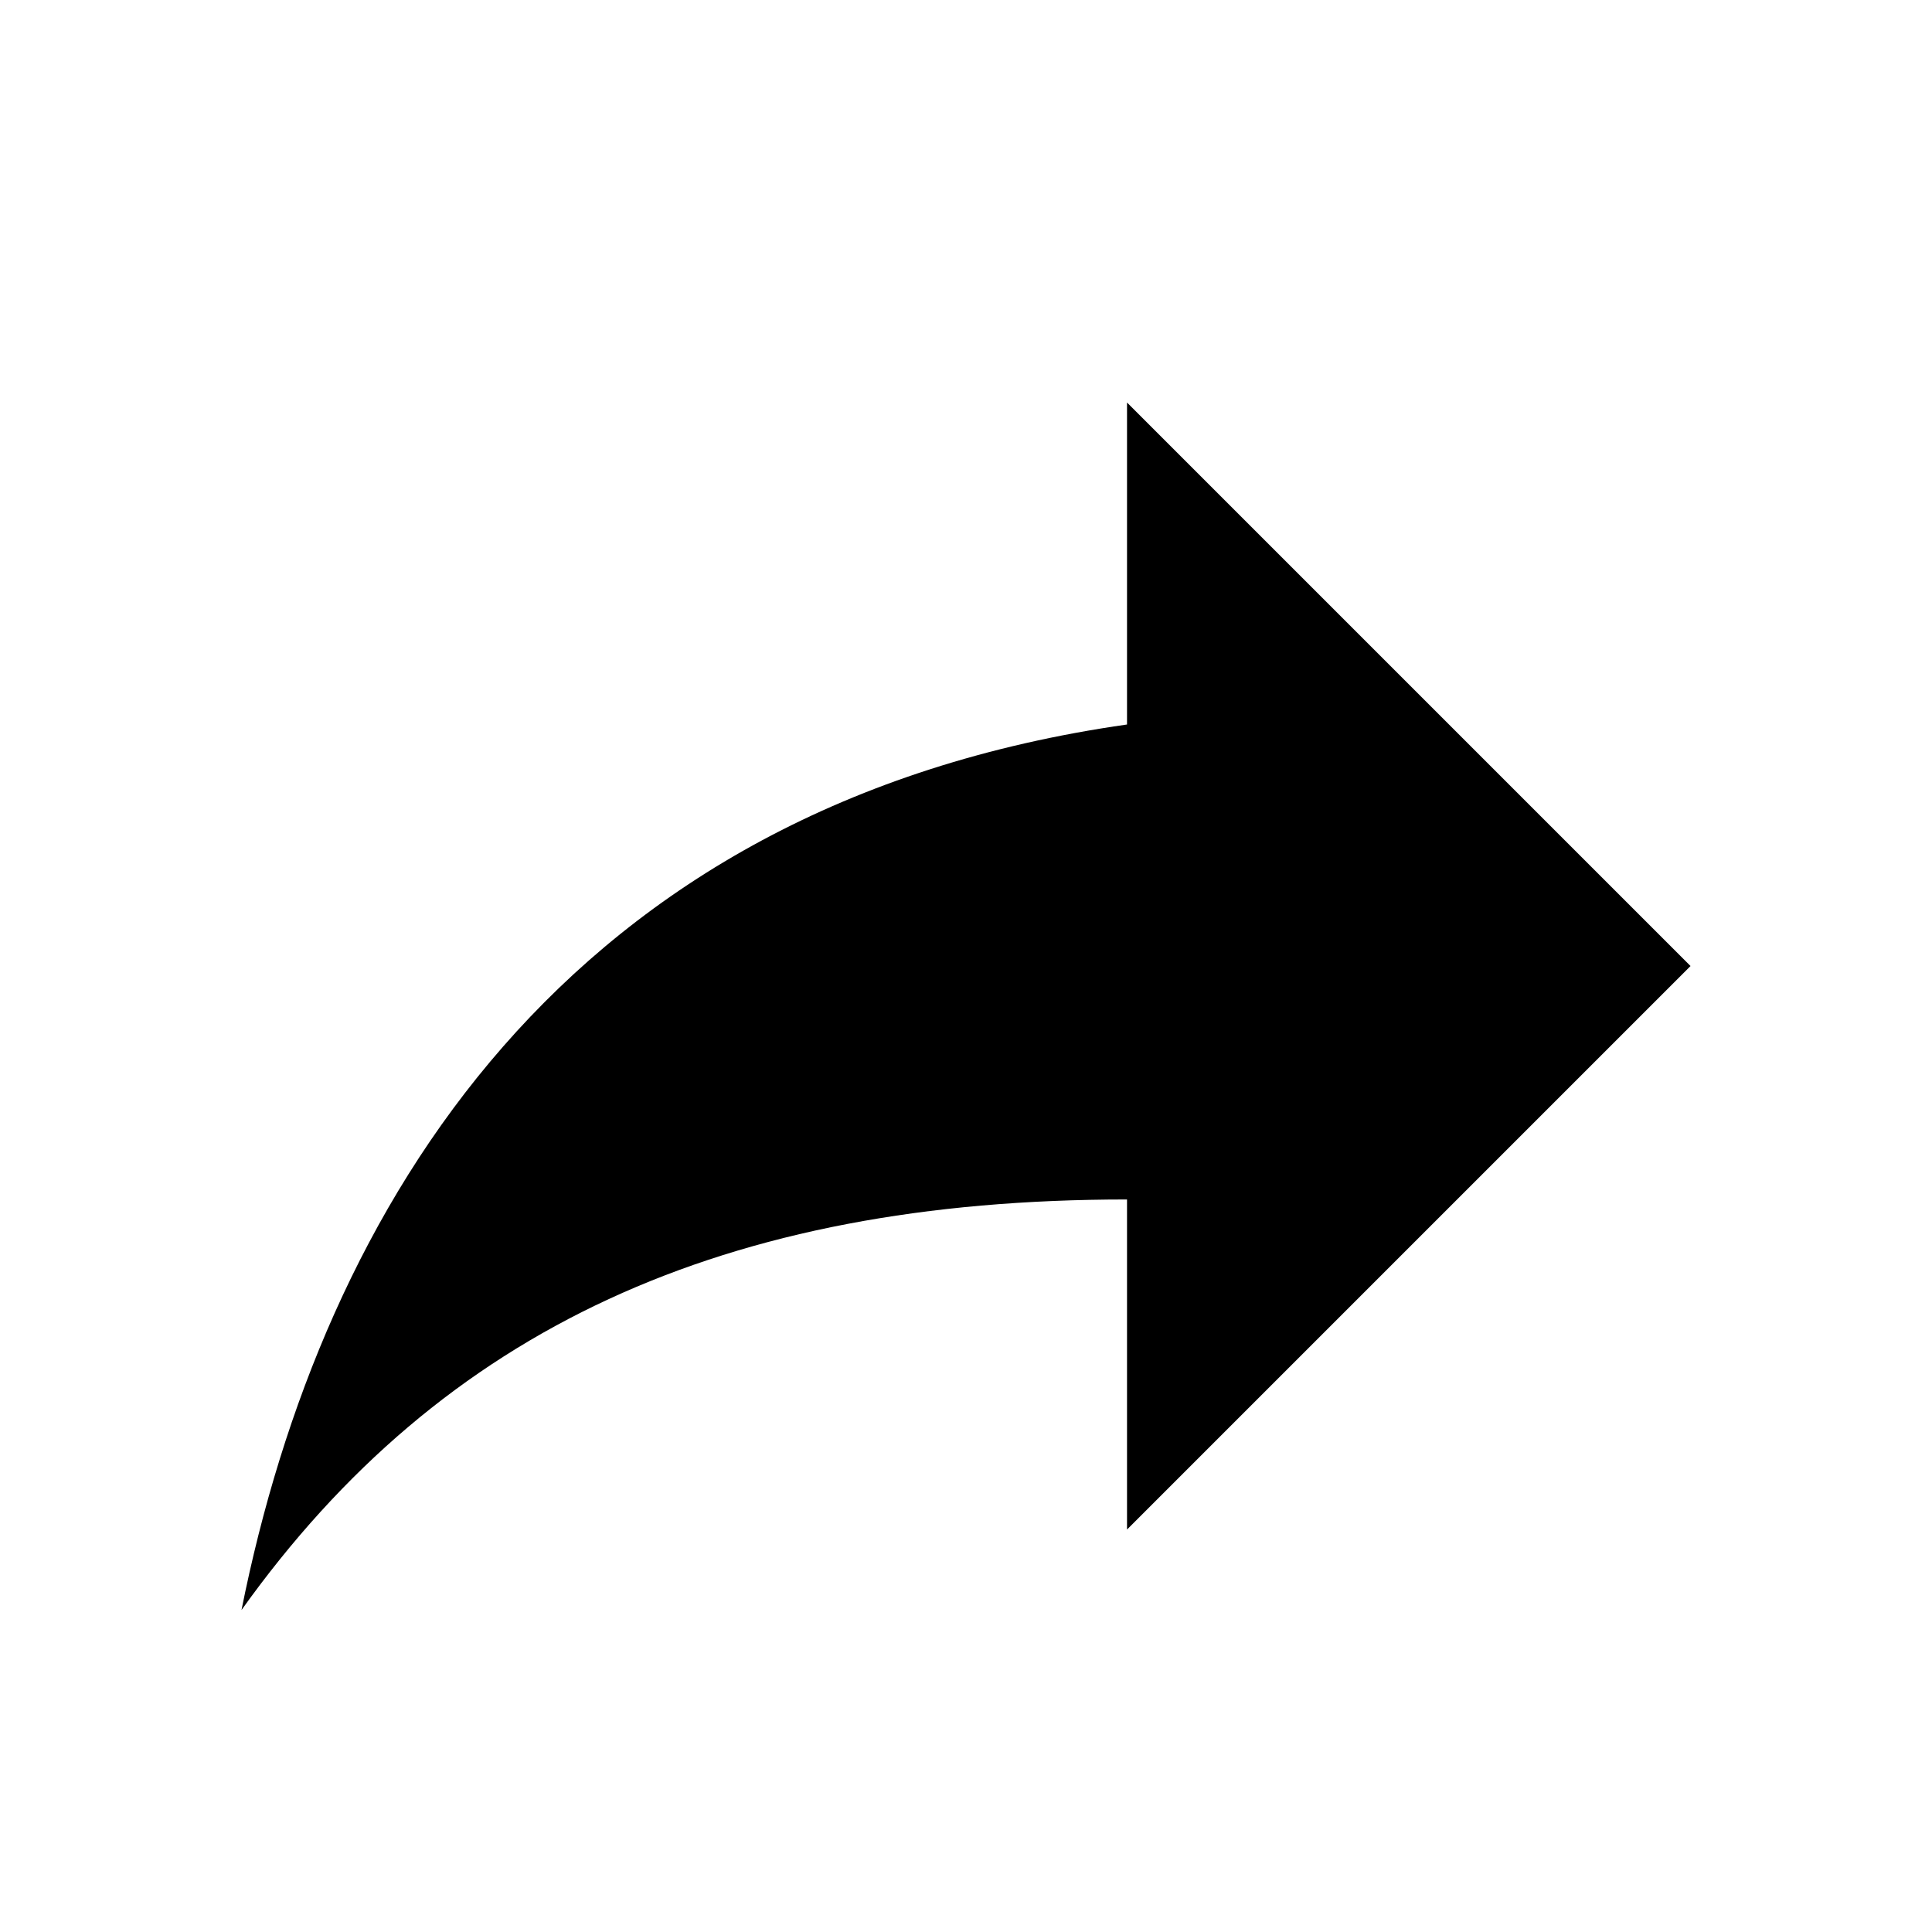
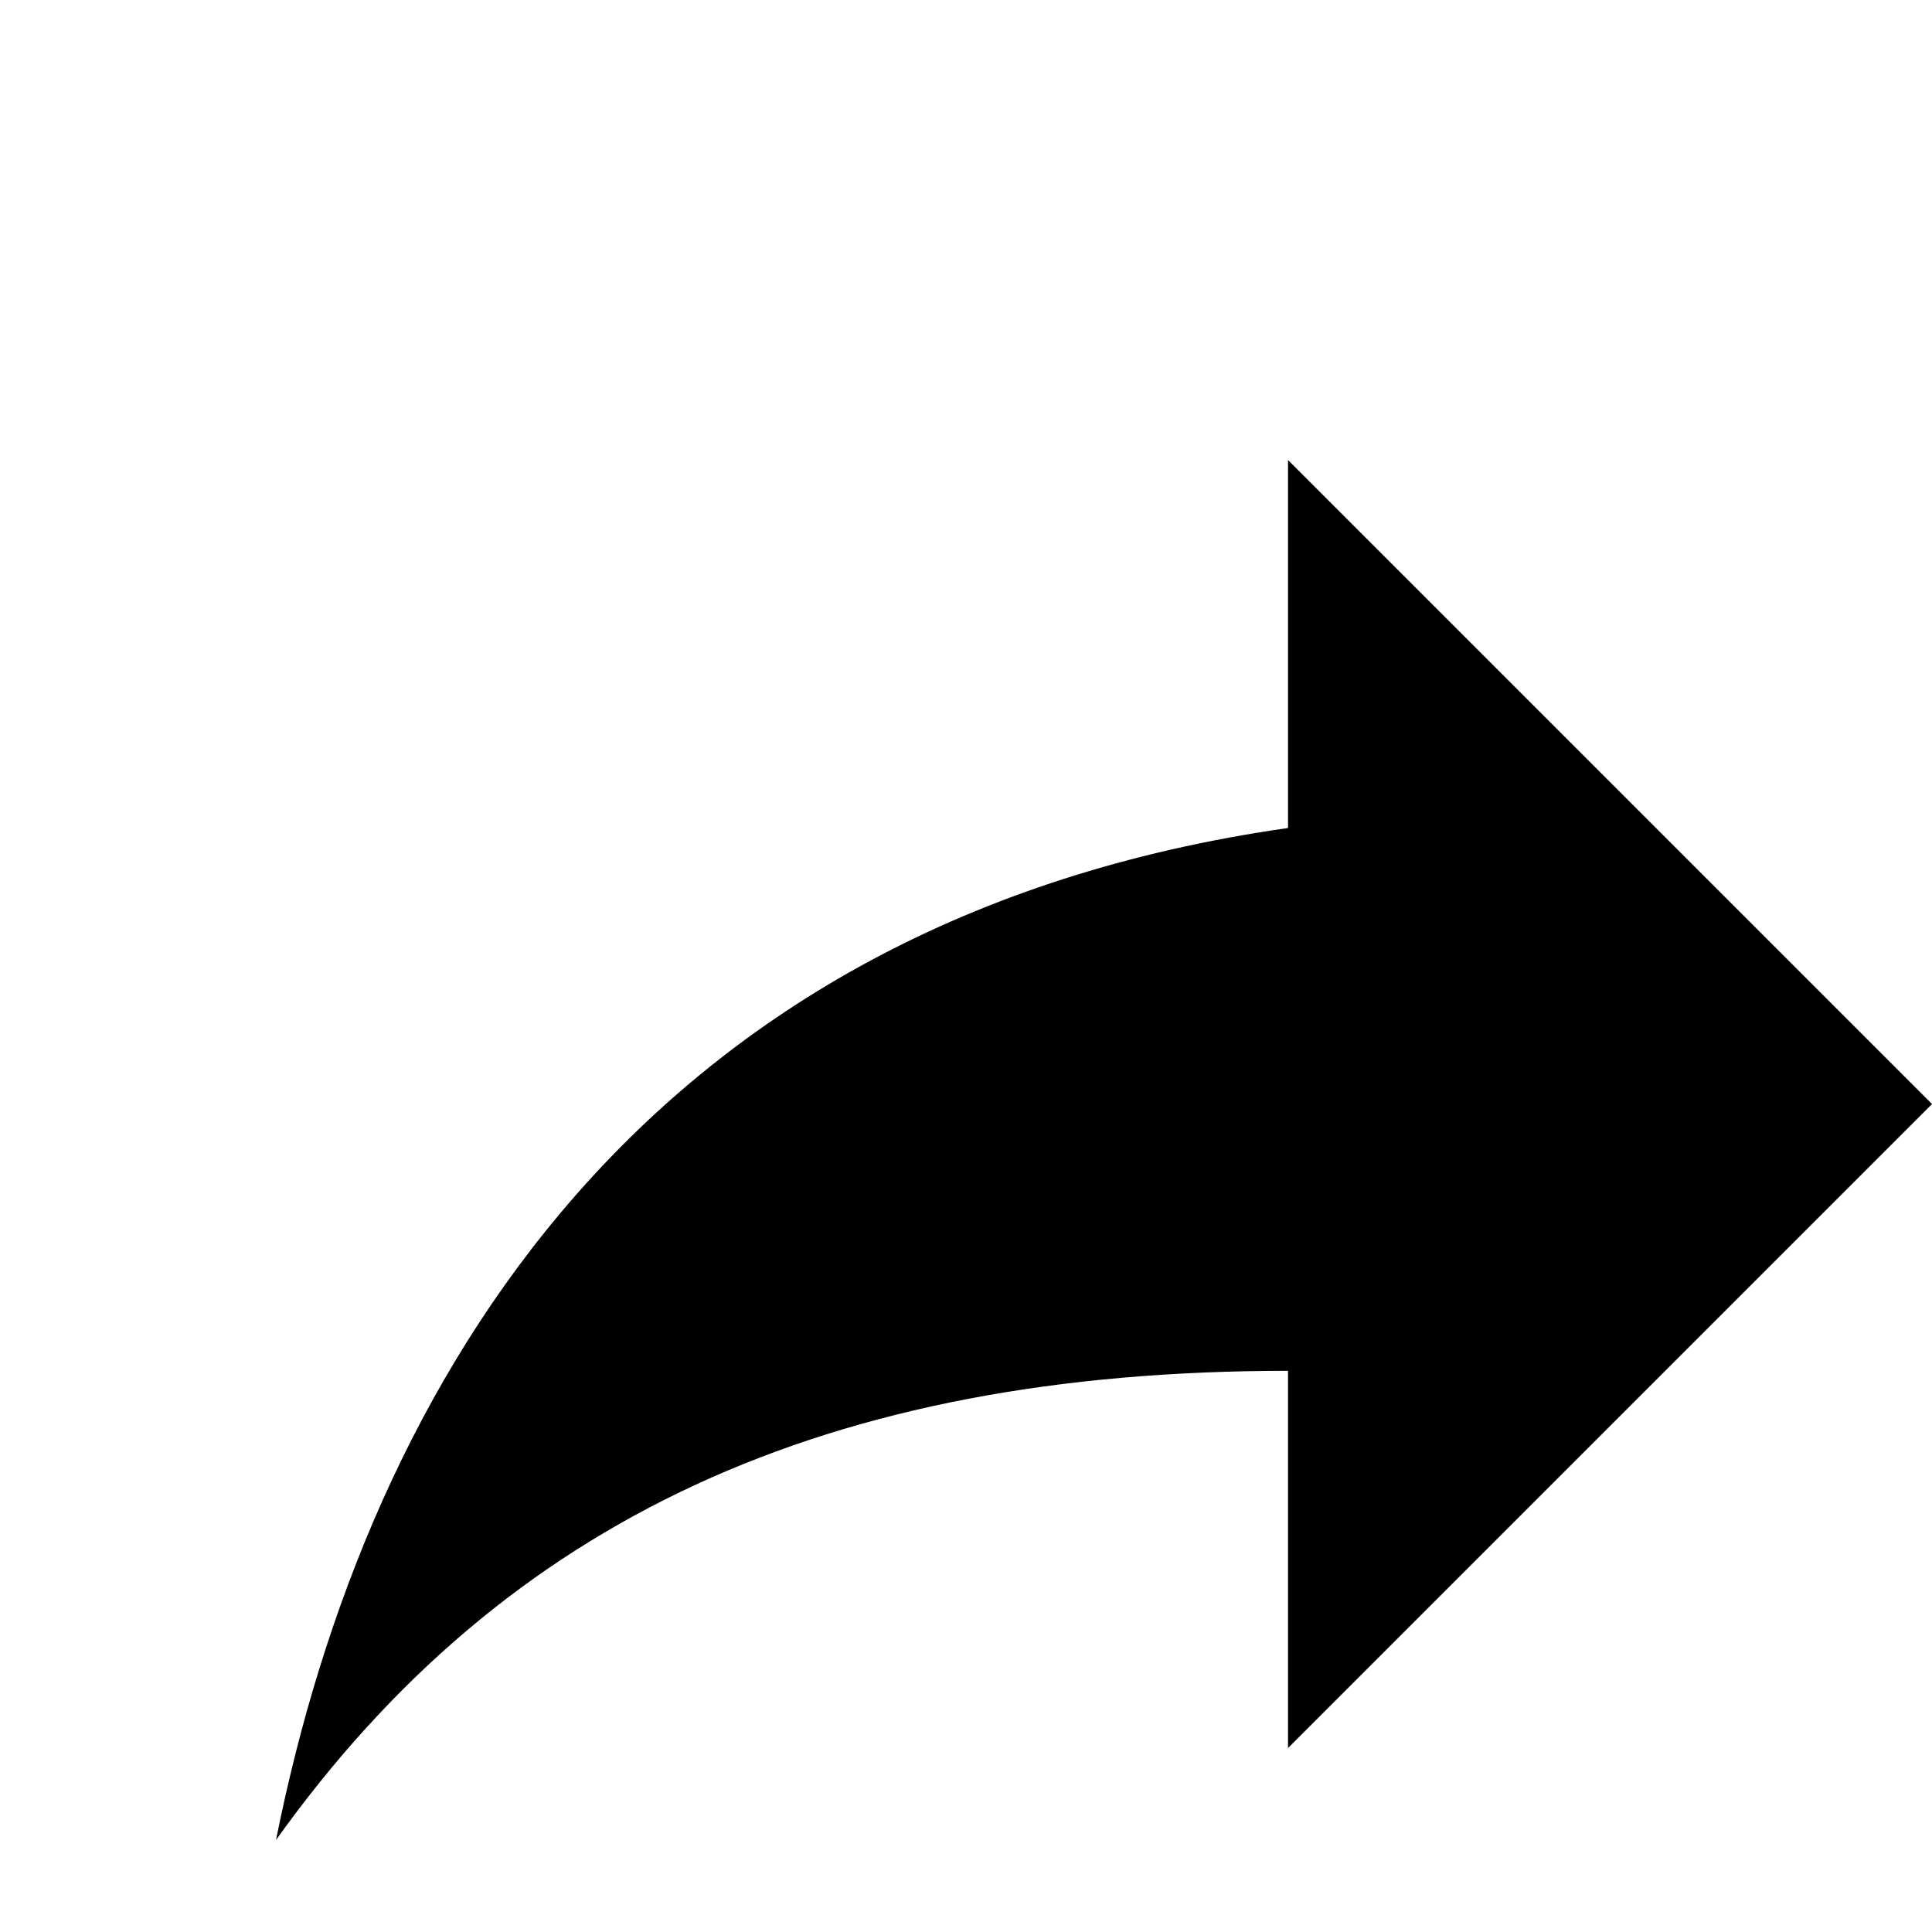
- <svg xmlns="http://www.w3.org/2000/svg" height="18px" viewBox="0 0 32 32" width="18px" fill="#000000">
+ <svg xmlns="http://www.w3.org/2000/svg" height="18px" viewBox="0 0 28 28" width="18px" fill="#000000">
  <path d="M28 16l-9.333-9.333v5.333c-9.333 1.333-13.333 8-14.667 14.667 3.333-4.667 8-6.8 14.667-6.8v5.467l9.333-9.333z" />
</svg>
